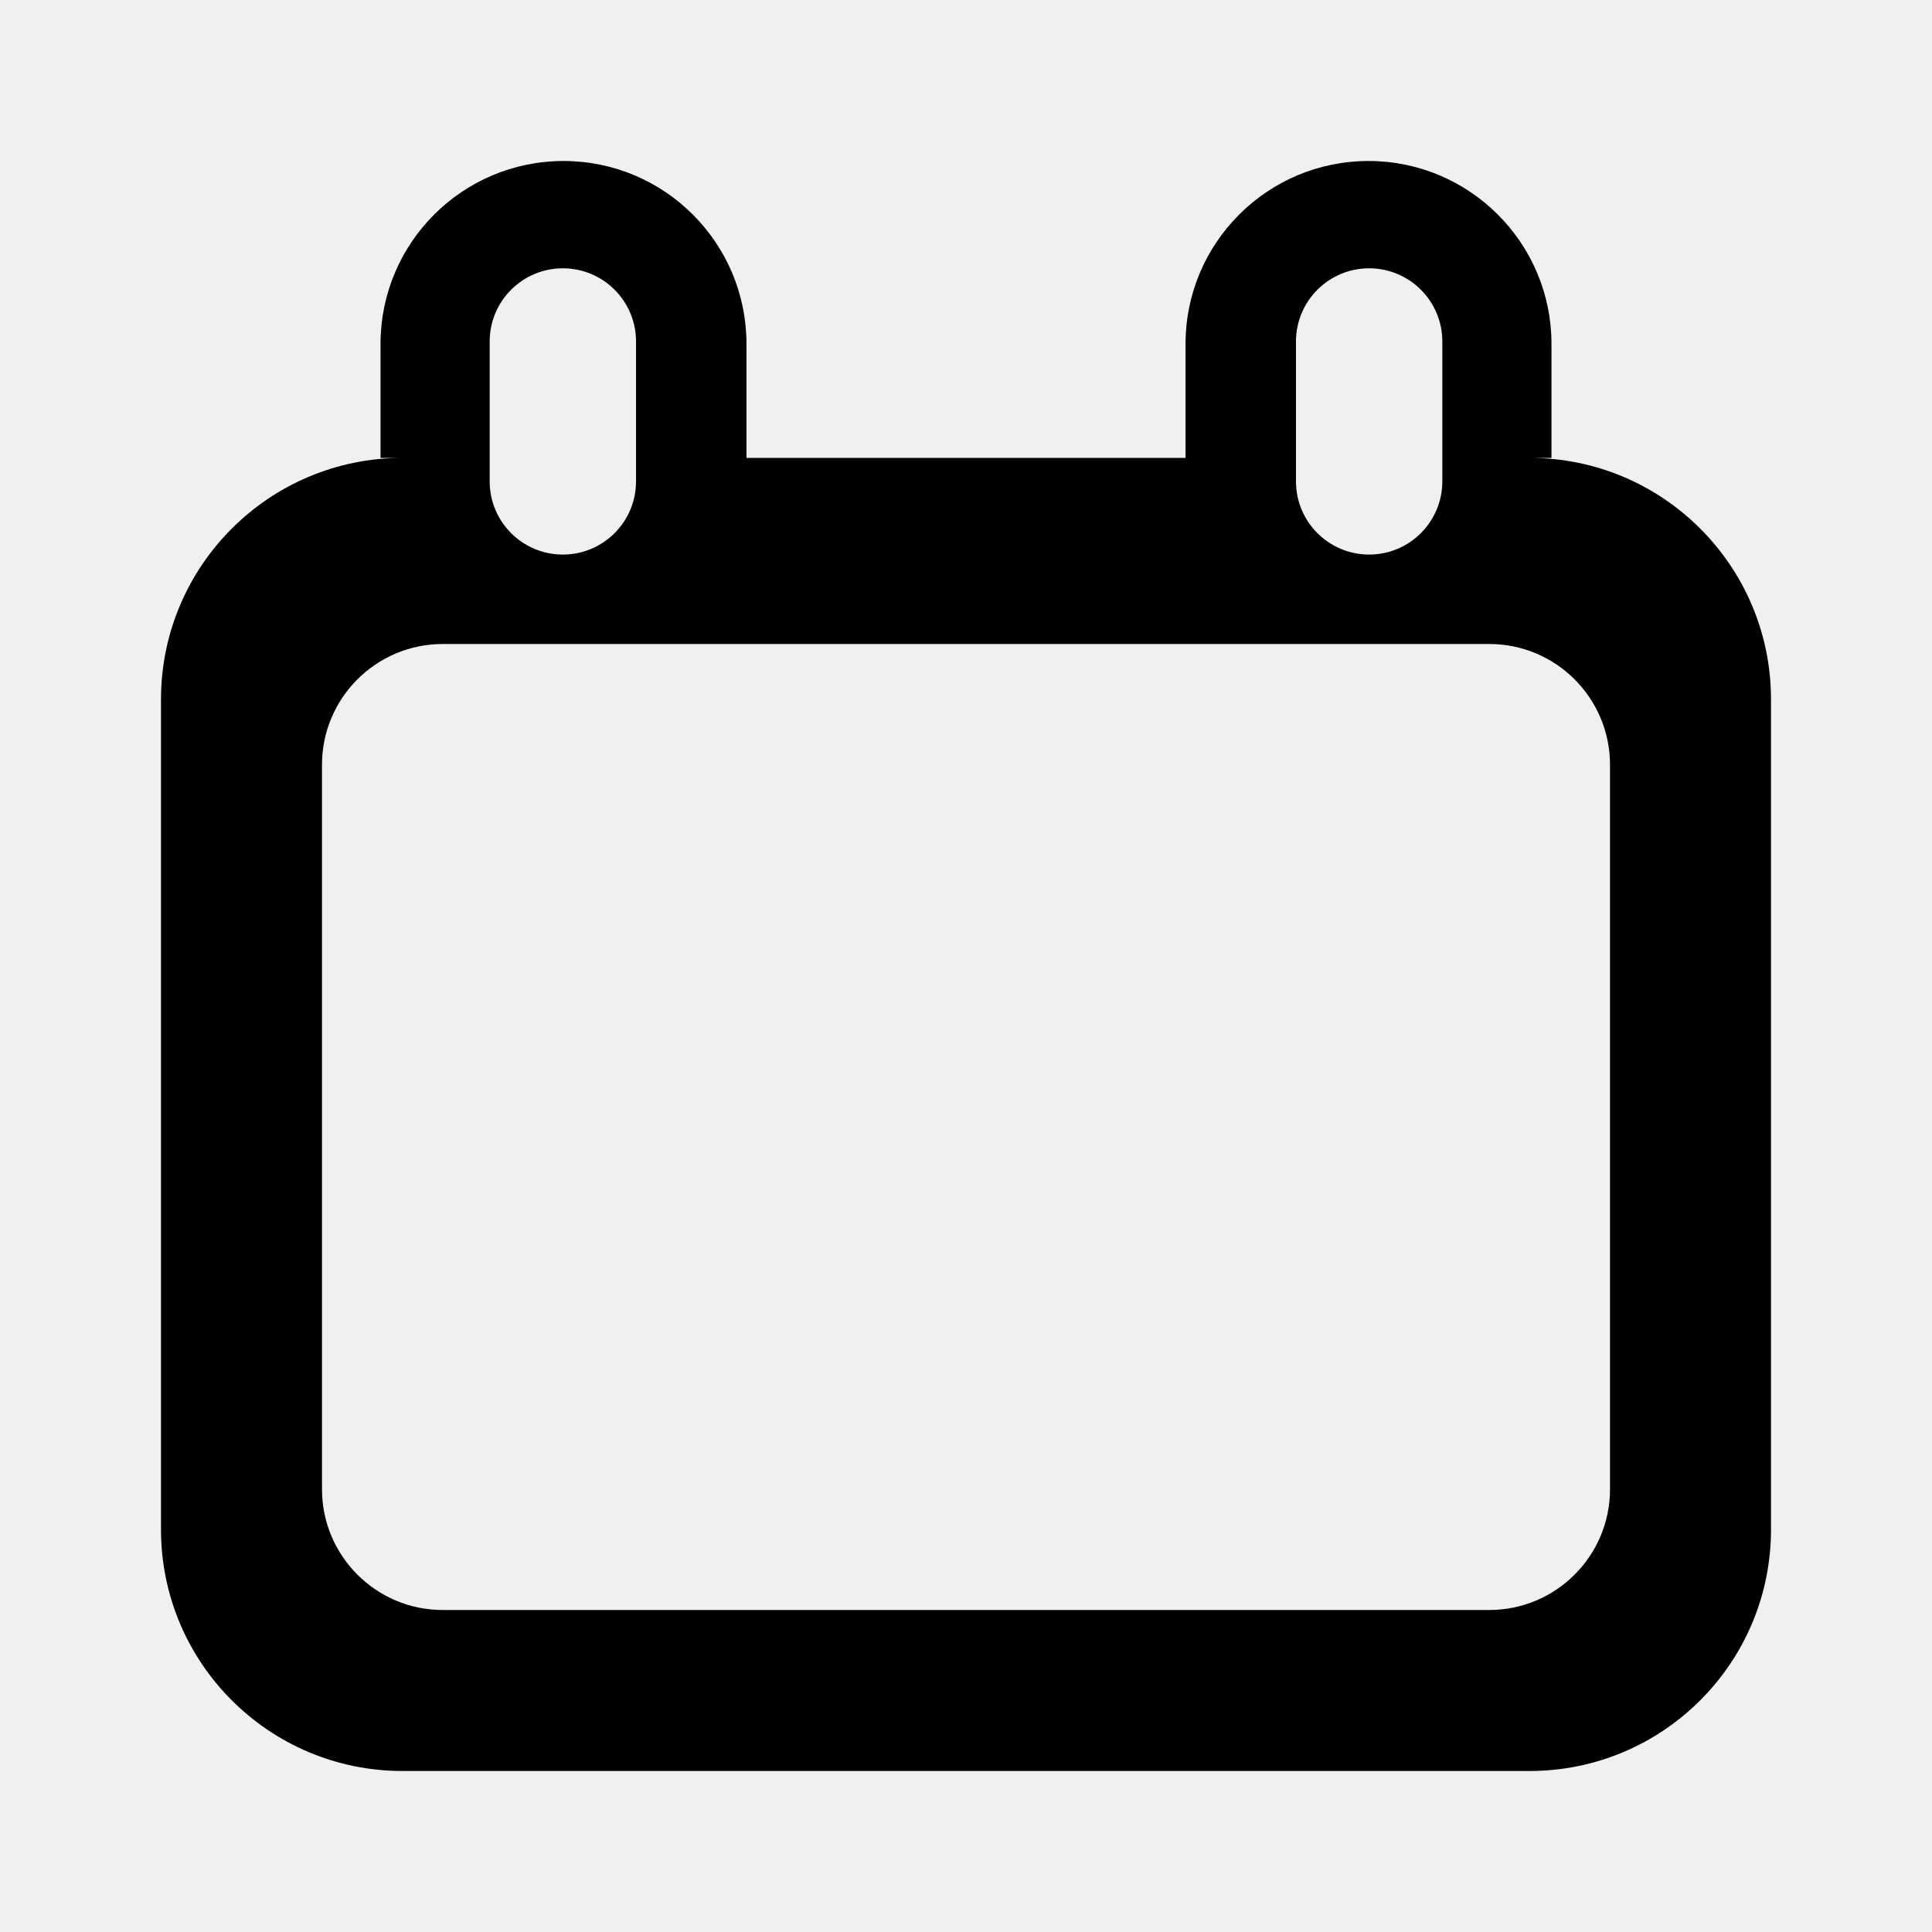
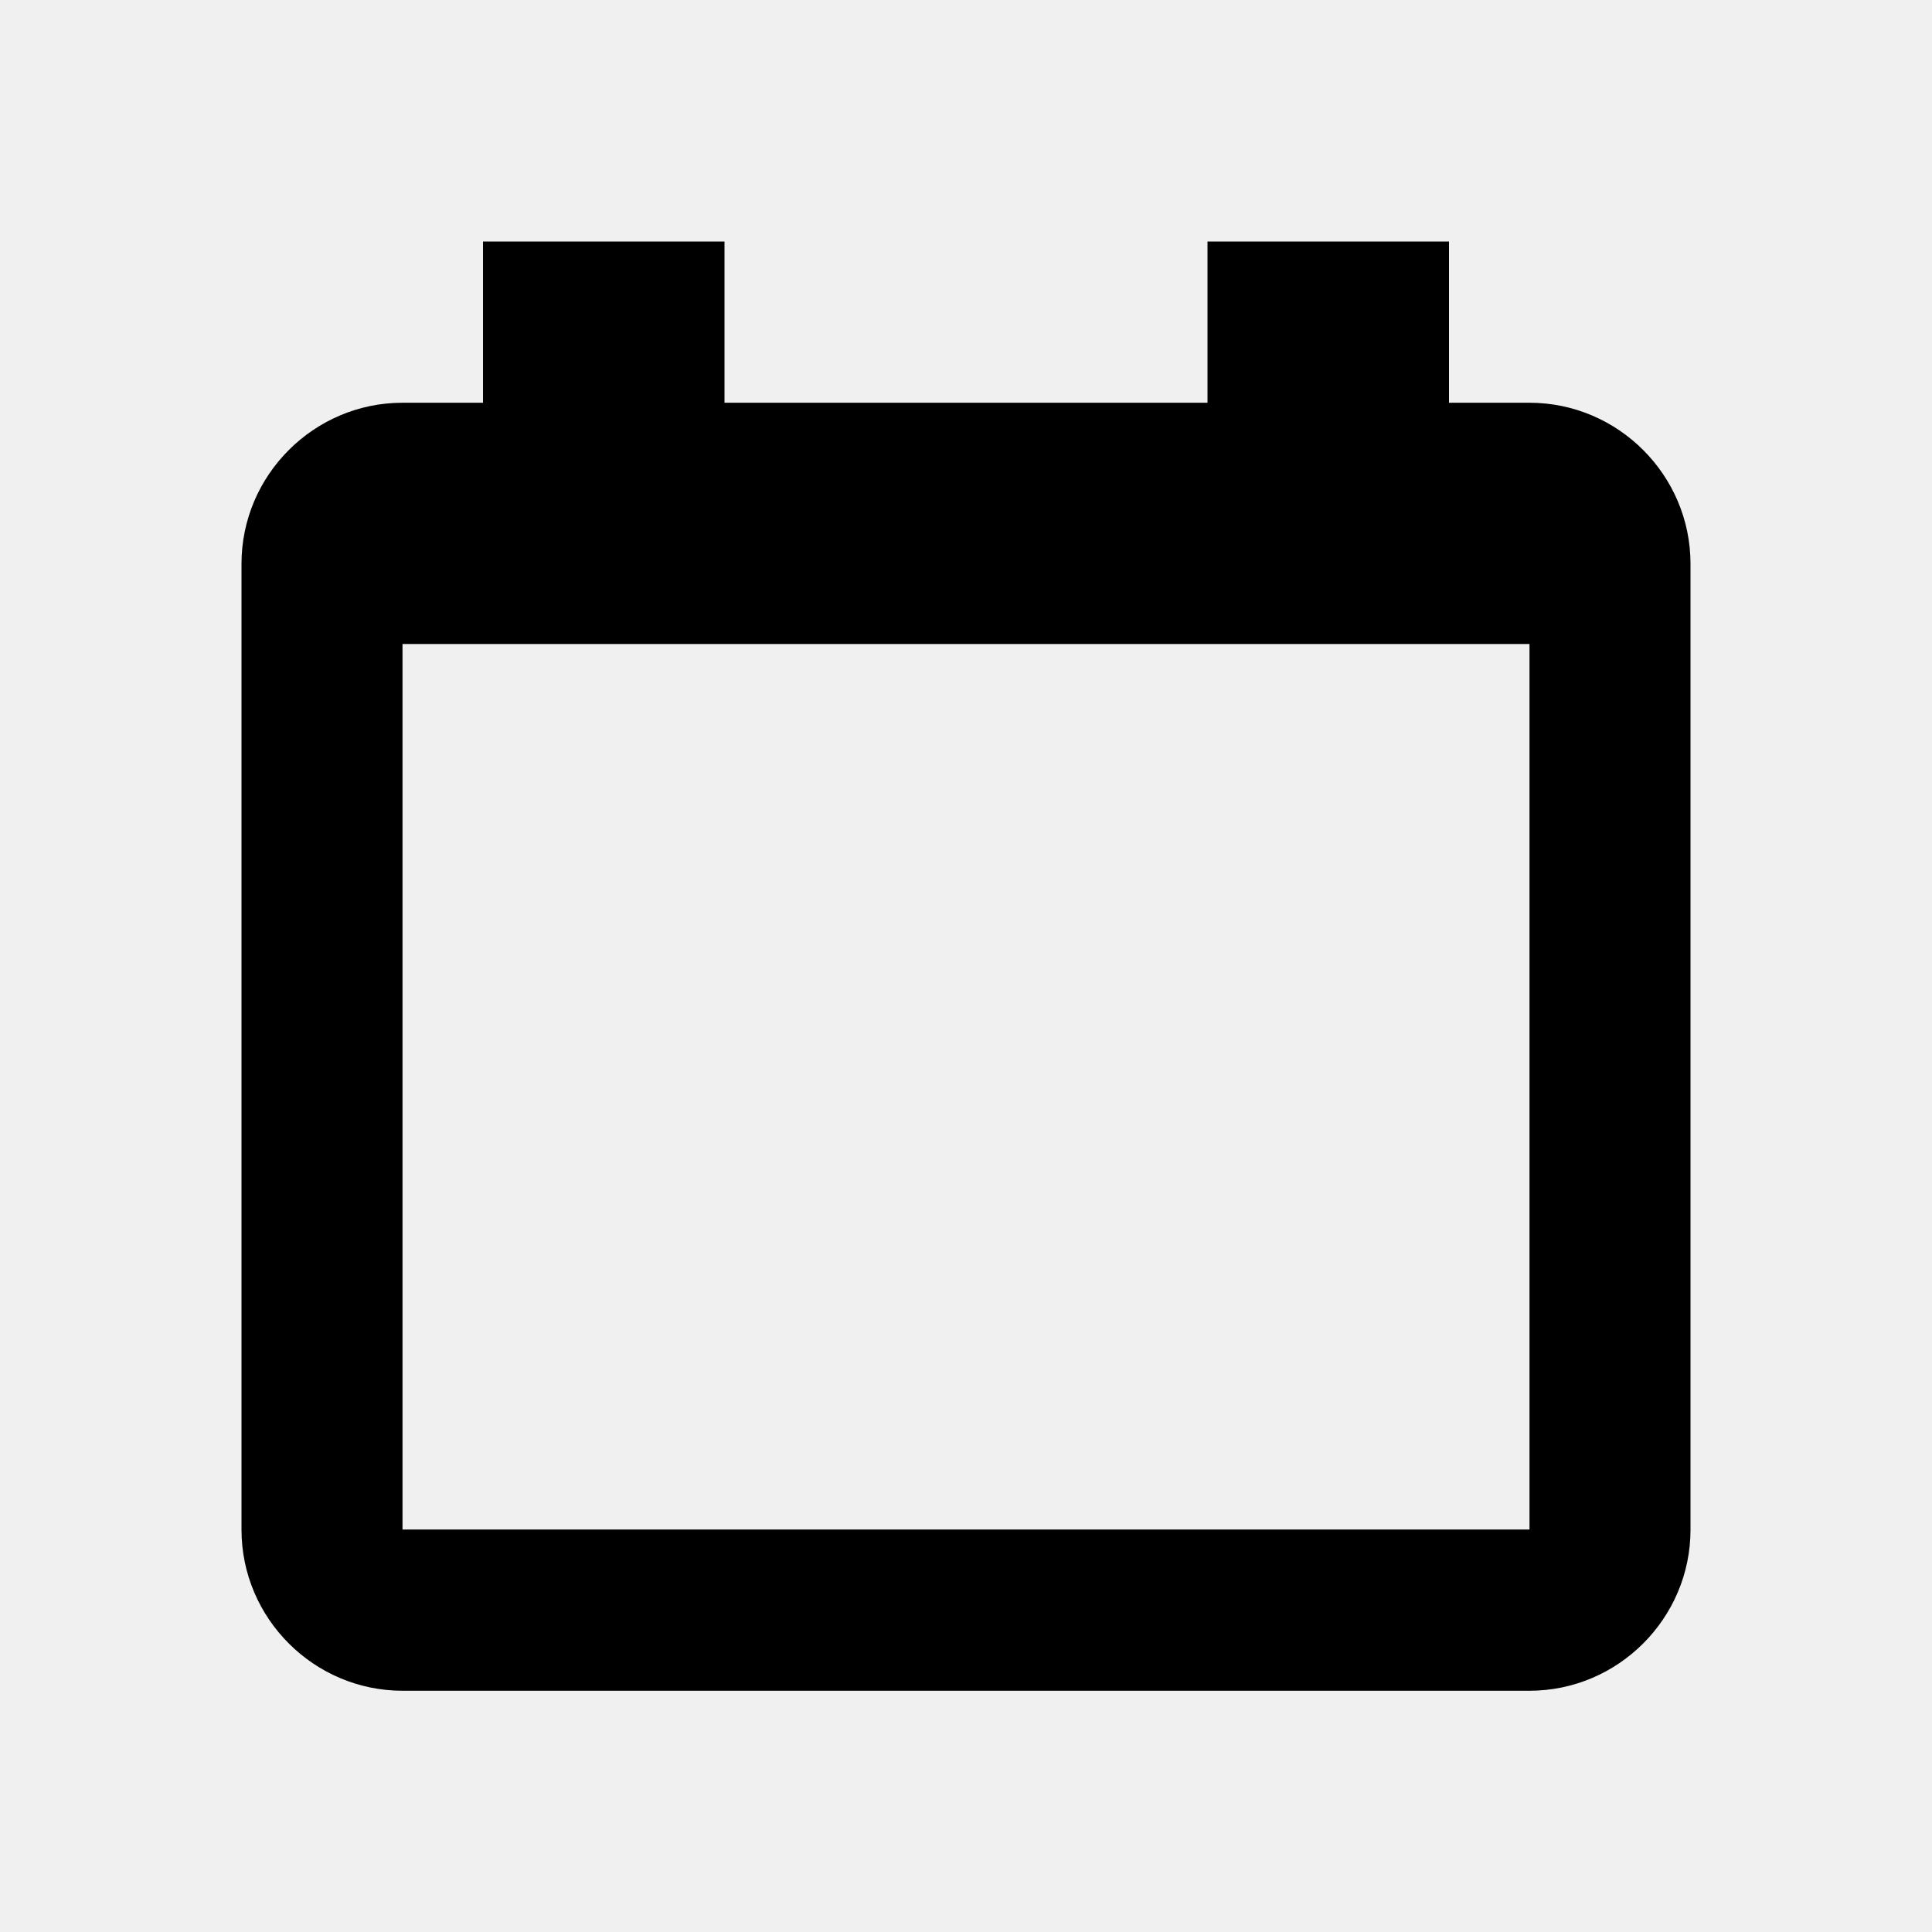
<svg xmlns="http://www.w3.org/2000/svg" xmlns:xlink="http://www.w3.org/1999/xlink" width="24px" height="24px" viewBox="0 0 24 24" version="1.1">
  <defs>
-     <path d="M19,5.688 C20.657,5.688 22,7.032 22,8.688 L22,19 C22,20.657 20.657,22 19,22 L5,22 C3.343,22 2,20.657 2,19 L2,8.688 C2,7.032 3.343,5.688 5,5.688 L4.727,5.688 L4.727,4.273 C4.727,3.018 5.745,2 7,2 C8.255,2 9.273,3.018 9.273,4.273 L9.273,5.688 L14.727,5.688 L14.727,4.273 C14.727,3.018 15.745,2 17,2 C18.255,2 19.273,3.018 19.273,4.273 L19.273,5.688 L19,5.688 Z M5.5,8 C4.672,8 4,8.672 4,9.5 L4,18.5 C4,19.328 4.672,20 5.5,20 L18.5,20 C19.328,20 20,19.328 20,18.5 L20,9.5 C20,8.672 19.328,8 18.5,8 L5.5,8 Z M6.992,3.333 C6.49,3.333 6.083,3.74 6.083,4.242 L6.083,5.98 C6.083,6.482 6.49,6.889 6.992,6.889 C7.494,6.889 7.901,6.482 7.901,5.98 L7.901,4.242 C7.901,3.74 7.494,3.333 6.992,3.333 Z M17.008,3.333 C16.506,3.333 16.099,3.74 16.099,4.242 L16.099,5.98 C16.099,6.482 16.506,6.889 17.008,6.889 C17.51,6.889 17.917,6.482 17.917,5.98 L17.917,4.242 C17.917,3.74 17.51,3.333 17.008,3.333 Z" id="path-1" />
+     <path d="M5,19 L19,19 L19,8 L5,8 L5,19 Z M19,5.003 L18,5.003 L18,3 L15,3 L15,5.003 L9,5.003 L9,3 L6,3 L6,5.003 L5,5.003 C3.9,5.003 3,5.903 3,7.003 L3,19.003 C3,20.103 3.9,21.003 5,21.003 L19,21.003 C20.1,21.003 21,20.103 21,19.003 L21,7.003 C21,5.903 20.1,5.003 19,5.003 Z" id="path-1" />
  </defs>
  <g id="date" stroke="none" stroke-width="1" fill="none" fill-rule="evenodd">
    <mask id="mask-2" fill="white">
      <use xlink:href="#path-1" />
    </mask>
-     <use fill="#000000" xlink:href="#path-1" />
+     <use id="Fill-1" fill="#000000" xlink:href="#path-1" />
  </g>
</svg>
